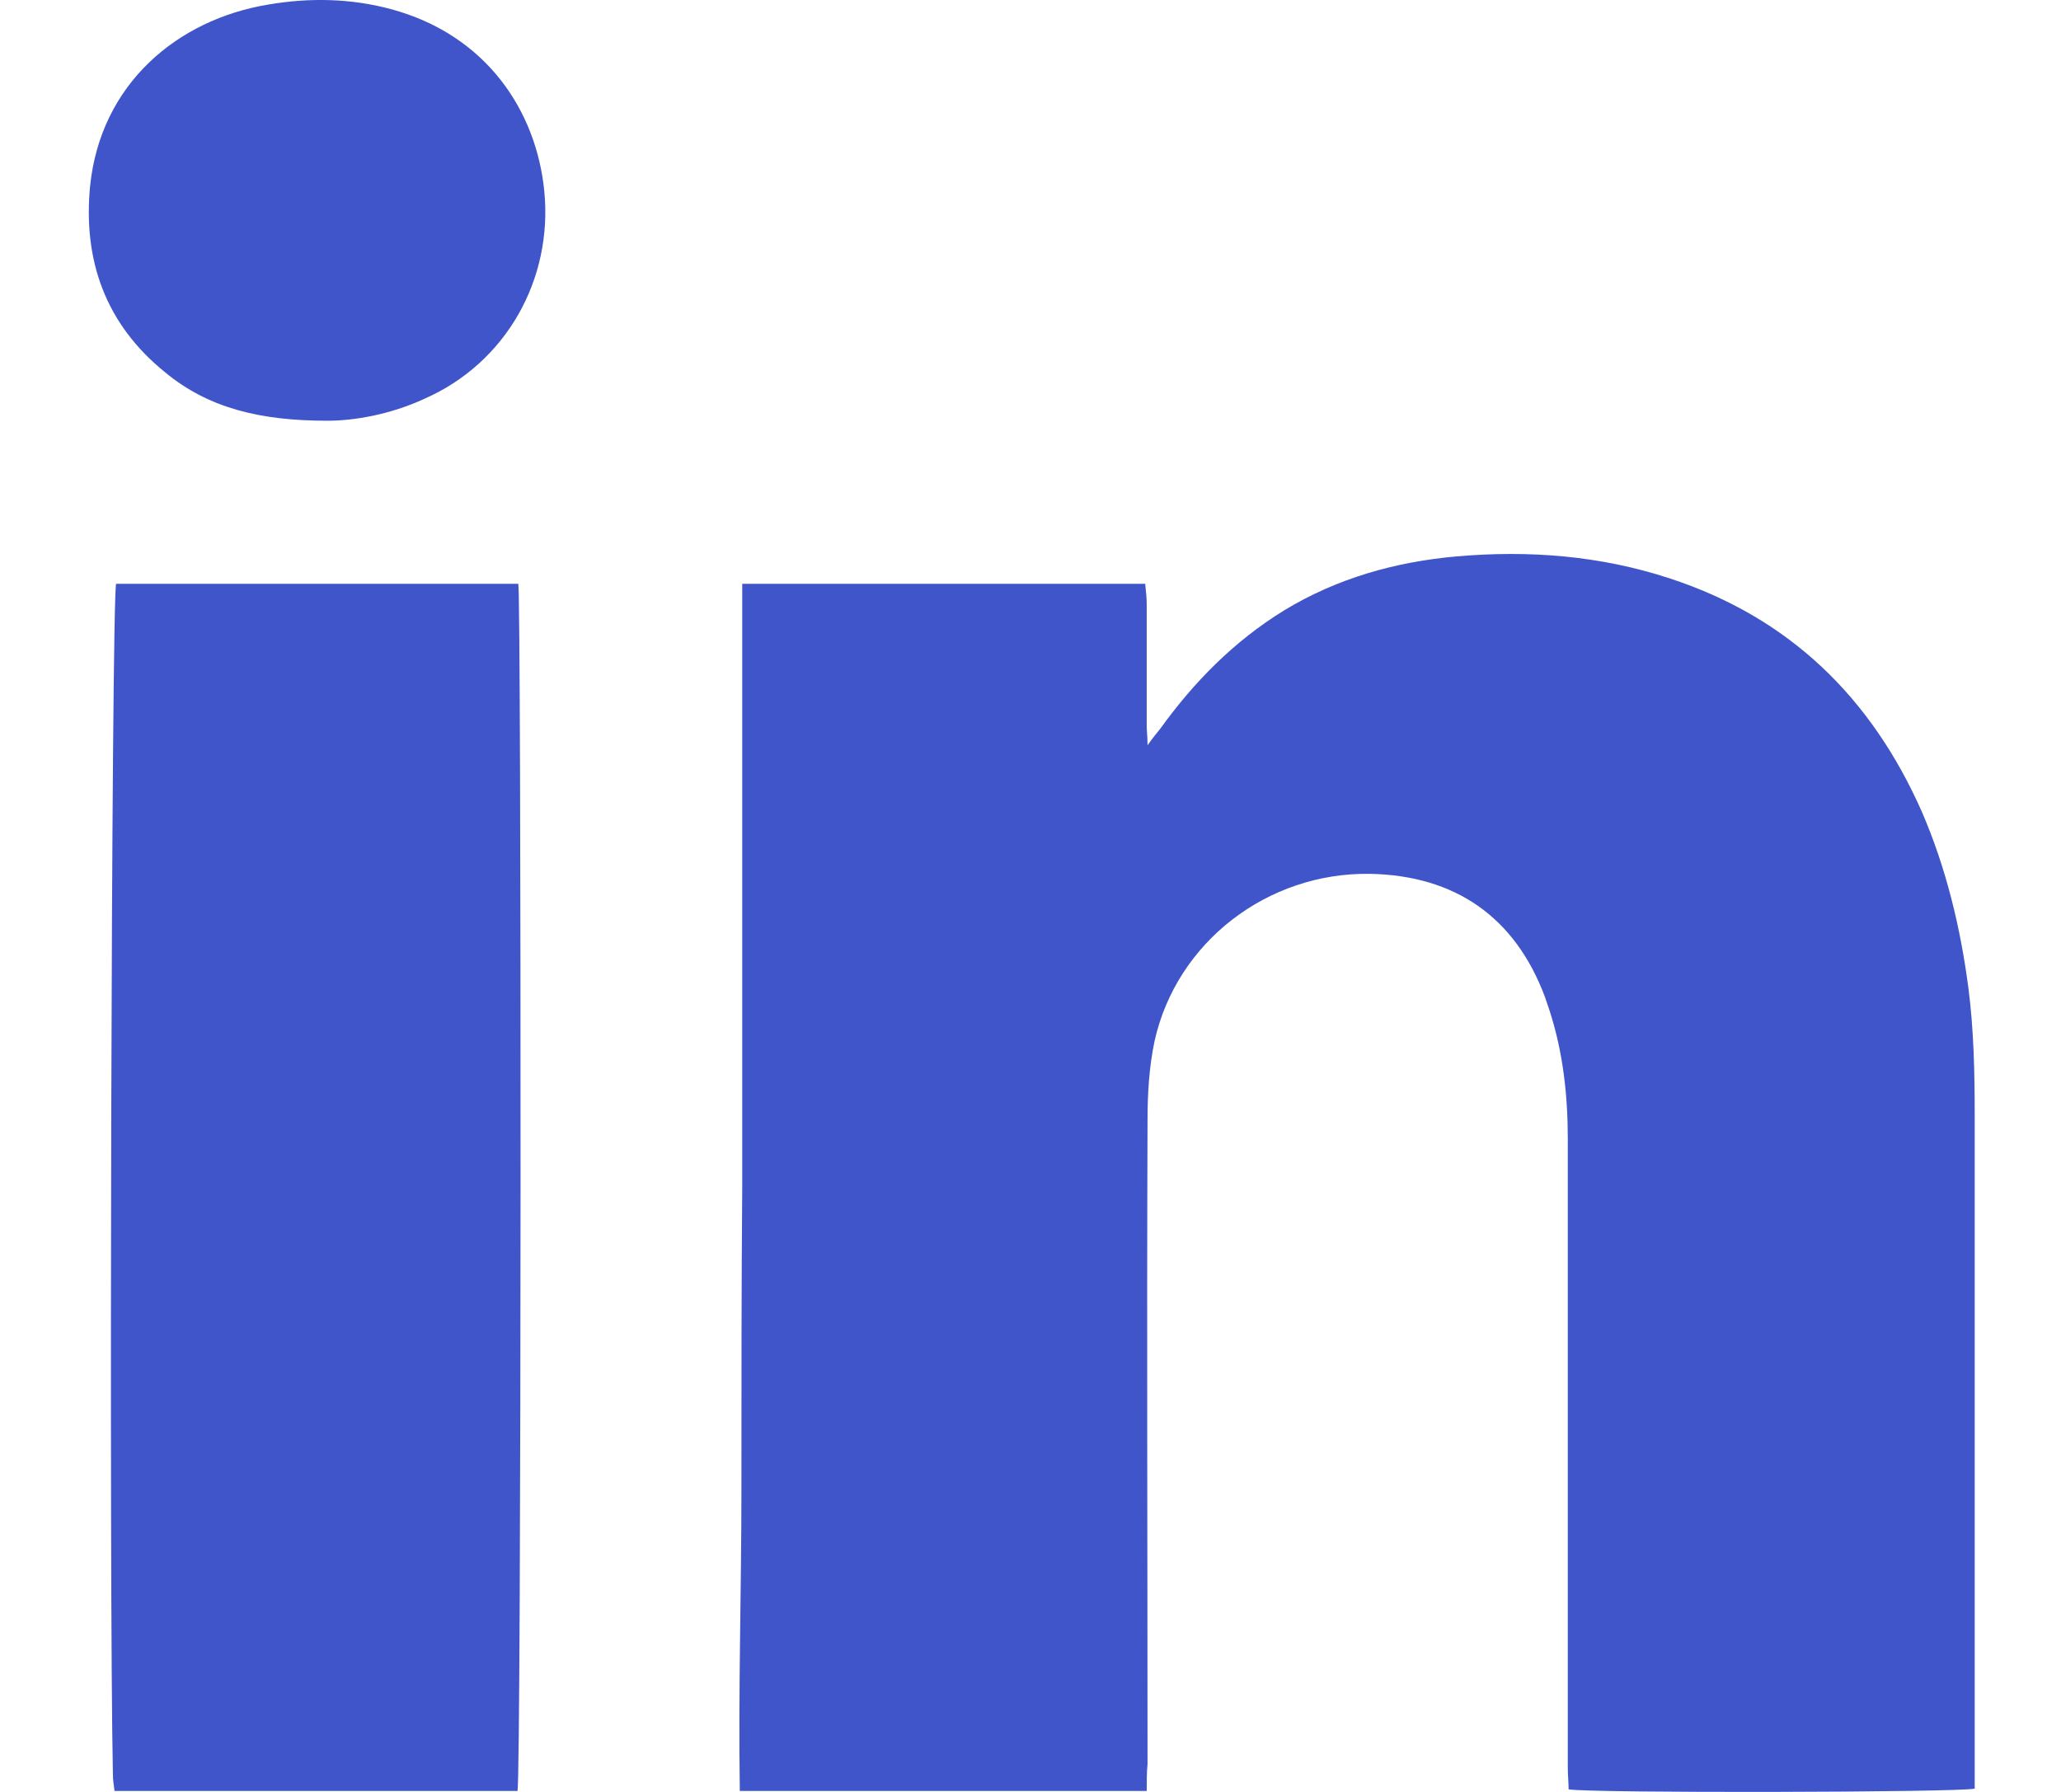
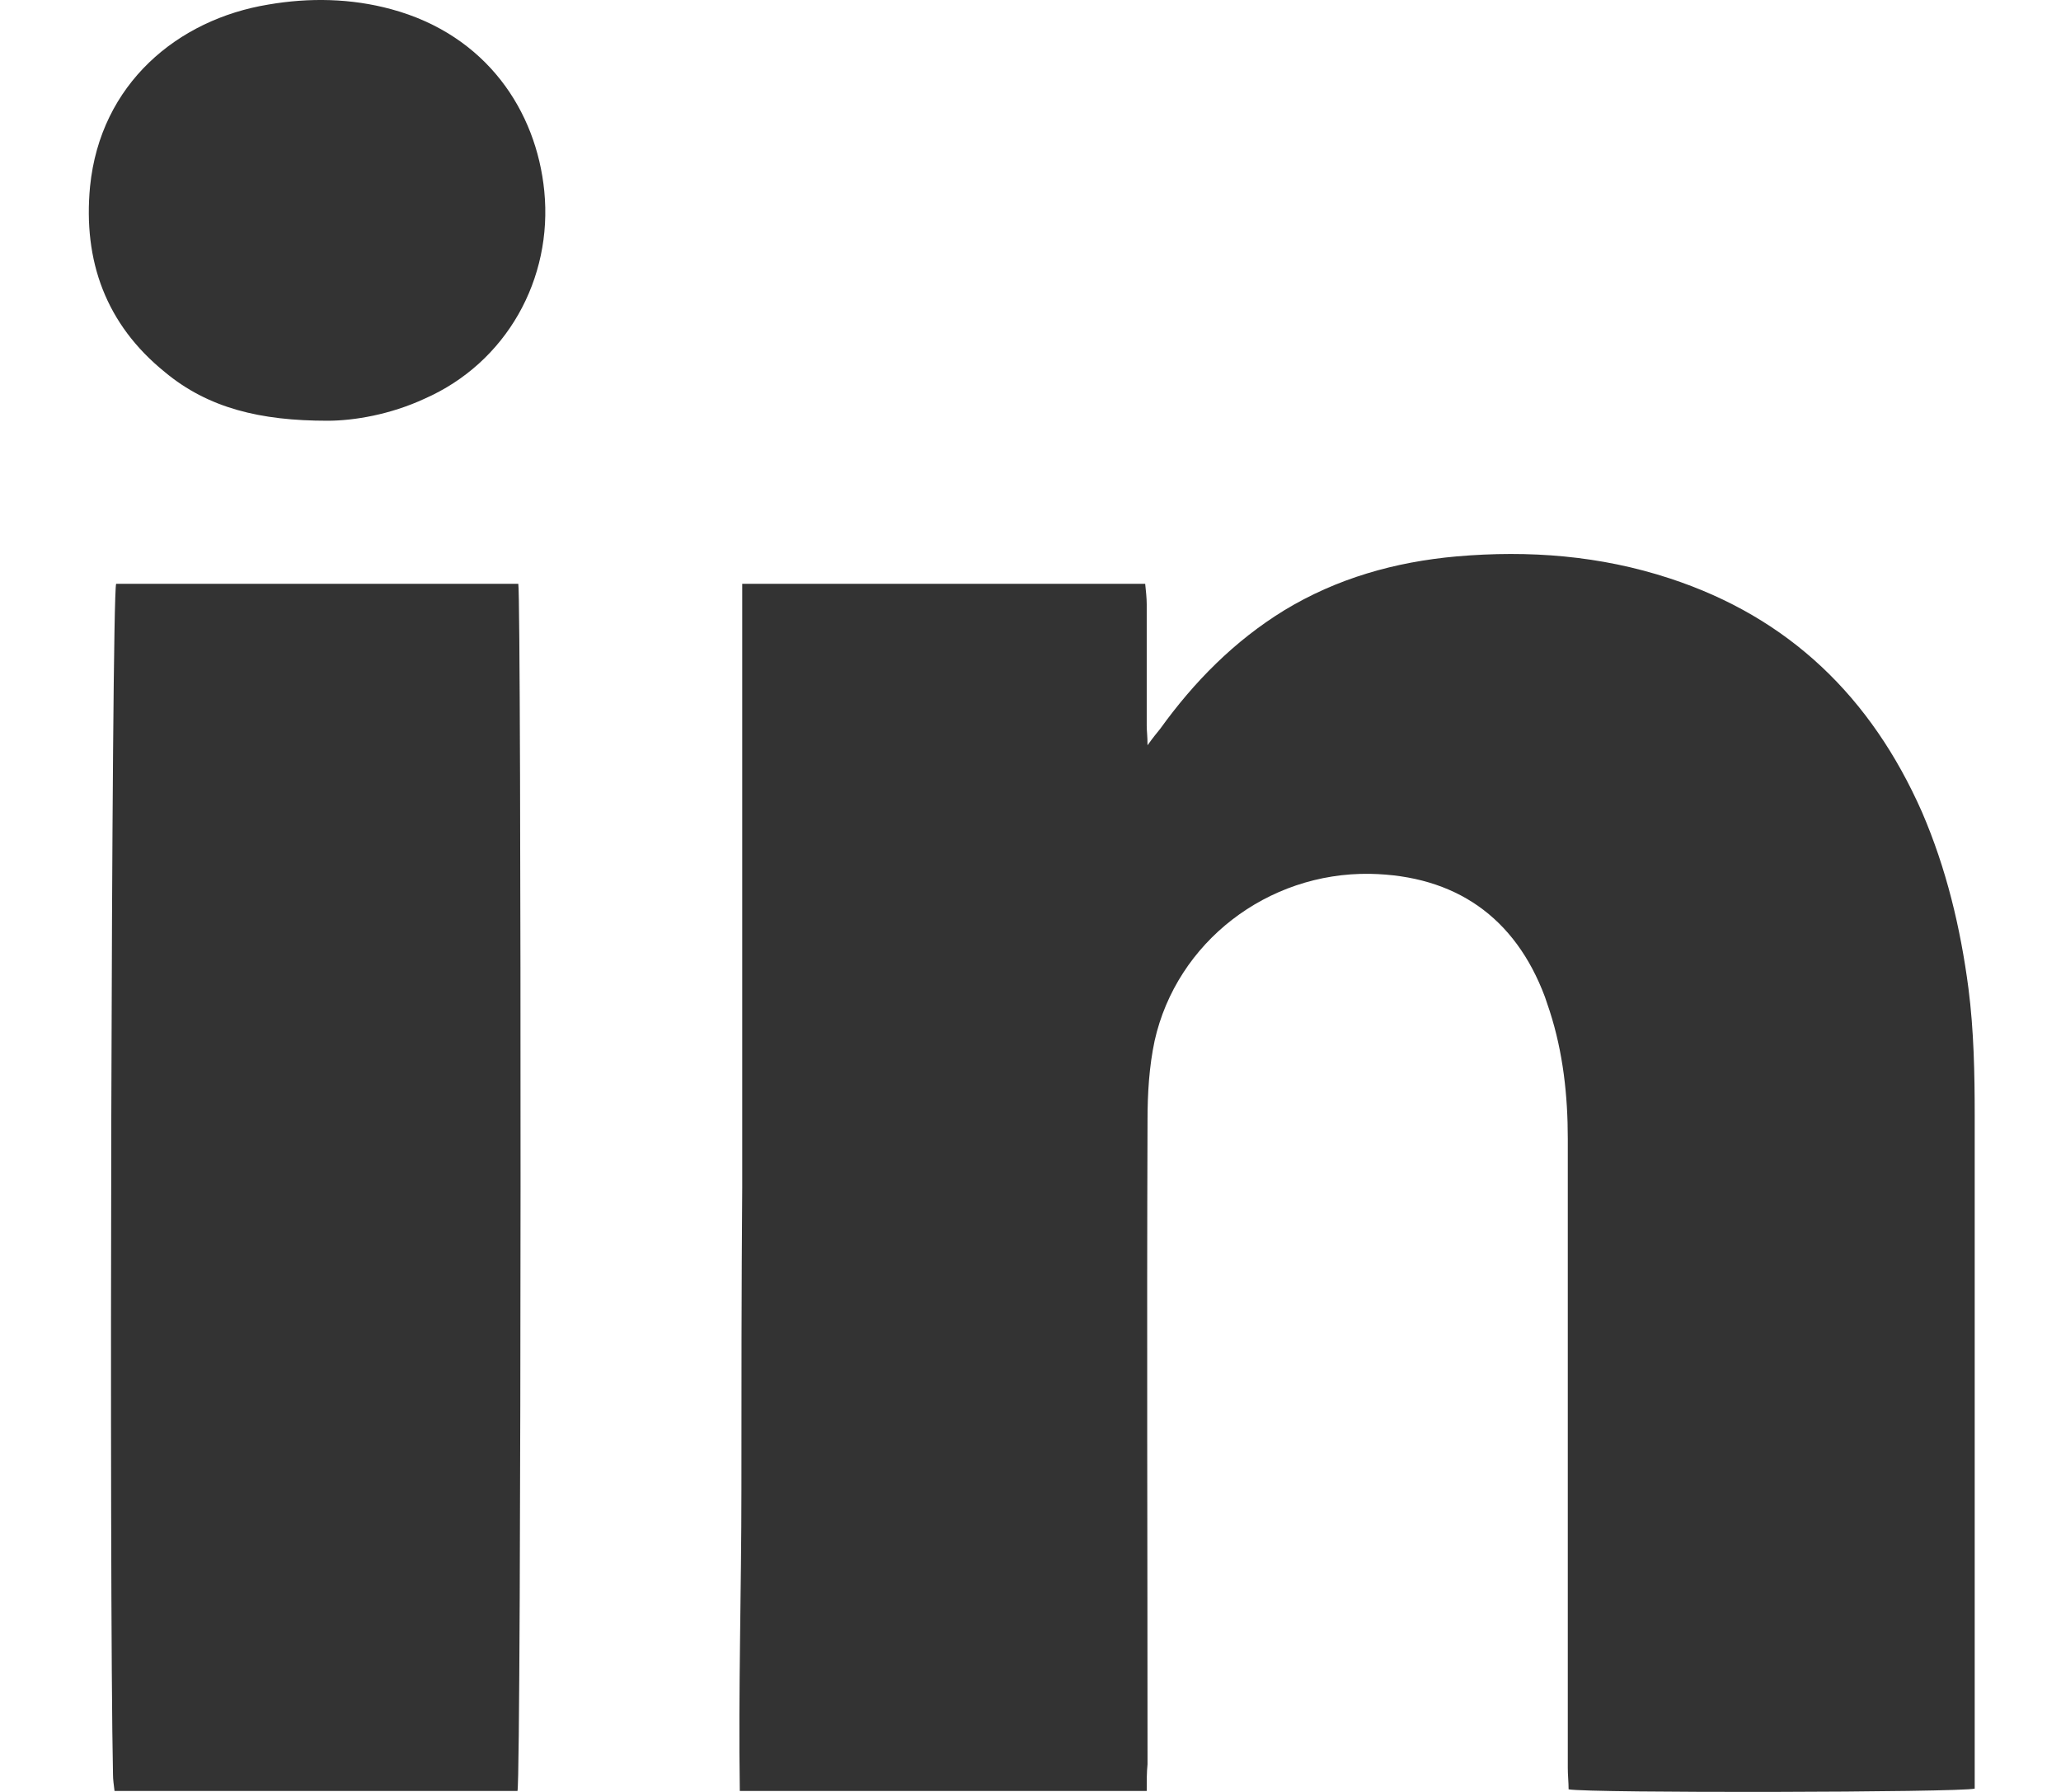
<svg xmlns="http://www.w3.org/2000/svg" width="23" height="20" viewBox="0 0 23 20" fill="none">
-   <path d="M12.797 19.989C11.266 19.989 9.779 19.989 8.256 19.989C8.239 18.86 8.274 17.741 8.274 16.621C8.274 15.501 8.274 14.372 8.283 13.252C8.283 12.133 8.283 11.004 8.283 9.884C8.283 8.765 8.283 7.645 8.283 6.516C9.779 6.516 11.266 6.516 12.78 6.516C12.788 6.595 12.797 6.674 12.797 6.744C12.797 7.199 12.797 7.645 12.797 8.1C12.797 8.161 12.806 8.213 12.806 8.318C12.868 8.231 12.912 8.178 12.947 8.135C13.325 7.61 13.774 7.155 14.328 6.814C14.918 6.455 15.569 6.271 16.256 6.21C17.065 6.14 17.857 6.201 18.632 6.455C19.969 6.892 20.884 7.785 21.448 9.062C21.72 9.692 21.879 10.357 21.967 11.03C22.028 11.503 22.037 11.984 22.037 12.456C22.037 14.88 22.037 17.294 22.037 19.718C22.037 19.796 22.037 19.884 22.037 19.963C21.879 20.006 17.734 20.015 17.505 19.971C17.505 19.893 17.496 19.814 17.496 19.735C17.496 17.39 17.496 15.055 17.496 12.71C17.496 12.229 17.444 11.748 17.294 11.284C17.276 11.232 17.259 11.179 17.241 11.127C16.907 10.234 16.238 9.771 15.288 9.753C14.144 9.736 13.132 10.514 12.885 11.617C12.824 11.905 12.806 12.203 12.806 12.5C12.797 14.897 12.806 17.294 12.806 19.691C12.797 19.779 12.797 19.875 12.797 19.989Z" fill="#3F55C9" />
-   <path d="M5.775 19.989C4.279 19.989 2.783 19.989 1.278 19.989C1.269 19.919 1.26 19.866 1.26 19.805C1.216 17.767 1.243 6.682 1.296 6.516C2.792 6.516 4.288 6.516 5.784 6.516C5.819 6.674 5.819 19.805 5.775 19.989Z" fill="#3F55C9" />
-   <path d="M3.654 4.696C2.906 4.696 2.325 4.556 1.841 4.154C1.181 3.62 0.926 2.912 1.005 2.081C1.12 0.935 1.982 0.217 2.994 0.051C3.452 -0.028 3.918 -0.019 4.367 0.103C5.432 0.392 5.986 1.241 6.074 2.133C6.171 3.113 5.652 4.049 4.736 4.451C4.358 4.626 3.953 4.696 3.654 4.696Z" fill="#3F55C9" />
+   <path d="M12.797 19.989C11.266 19.989 9.779 19.989 8.256 19.989C8.239 18.86 8.274 17.741 8.274 16.621C8.274 15.501 8.274 14.372 8.283 13.252C8.283 12.133 8.283 11.004 8.283 9.884C8.283 8.765 8.283 7.645 8.283 6.516C9.779 6.516 11.266 6.516 12.78 6.516C12.788 6.595 12.797 6.674 12.797 6.744C12.797 7.199 12.797 7.645 12.797 8.1C12.797 8.161 12.806 8.213 12.806 8.318C12.868 8.231 12.912 8.178 12.947 8.135C13.325 7.61 13.774 7.155 14.328 6.814C14.918 6.455 15.569 6.271 16.256 6.21C17.065 6.14 17.857 6.201 18.632 6.455C19.969 6.892 20.884 7.785 21.448 9.062C21.72 9.692 21.879 10.357 21.967 11.03C22.028 11.503 22.037 11.984 22.037 12.456C22.037 14.88 22.037 17.294 22.037 19.718C22.037 19.796 22.037 19.884 22.037 19.963C21.879 20.006 17.734 20.015 17.505 19.971C17.505 19.893 17.496 19.814 17.496 19.735C17.496 17.39 17.496 15.055 17.496 12.71C17.496 12.229 17.444 11.748 17.294 11.284C17.276 11.232 17.259 11.179 17.241 11.127C16.907 10.234 16.238 9.771 15.288 9.753C14.144 9.736 13.132 10.514 12.885 11.617C12.824 11.905 12.806 12.203 12.806 12.5C12.797 14.897 12.806 17.294 12.806 19.691C12.797 19.779 12.797 19.875 12.797 19.989Z" fill="#333333" />
+   <path d="M5.775 19.989C4.279 19.989 2.783 19.989 1.278 19.989C1.27 19.919 1.261 19.866 1.261 19.805C1.217 17.767 1.243 6.682 1.296 6.516C2.792 6.516 4.288 6.516 5.784 6.516C5.819 6.674 5.819 19.805 5.775 19.989Z" fill="#333333" />
+   <path d="M3.654 4.696C2.906 4.696 2.325 4.556 1.841 4.154C1.181 3.62 0.926 2.912 1.005 2.081C1.12 0.935 1.982 0.217 2.994 0.051C3.452 -0.028 3.918 -0.019 4.367 0.103C5.432 0.392 5.986 1.241 6.074 2.133C6.171 3.113 5.652 4.049 4.736 4.451C4.358 4.626 3.953 4.696 3.654 4.696Z" fill="#333333" />
</svg>
